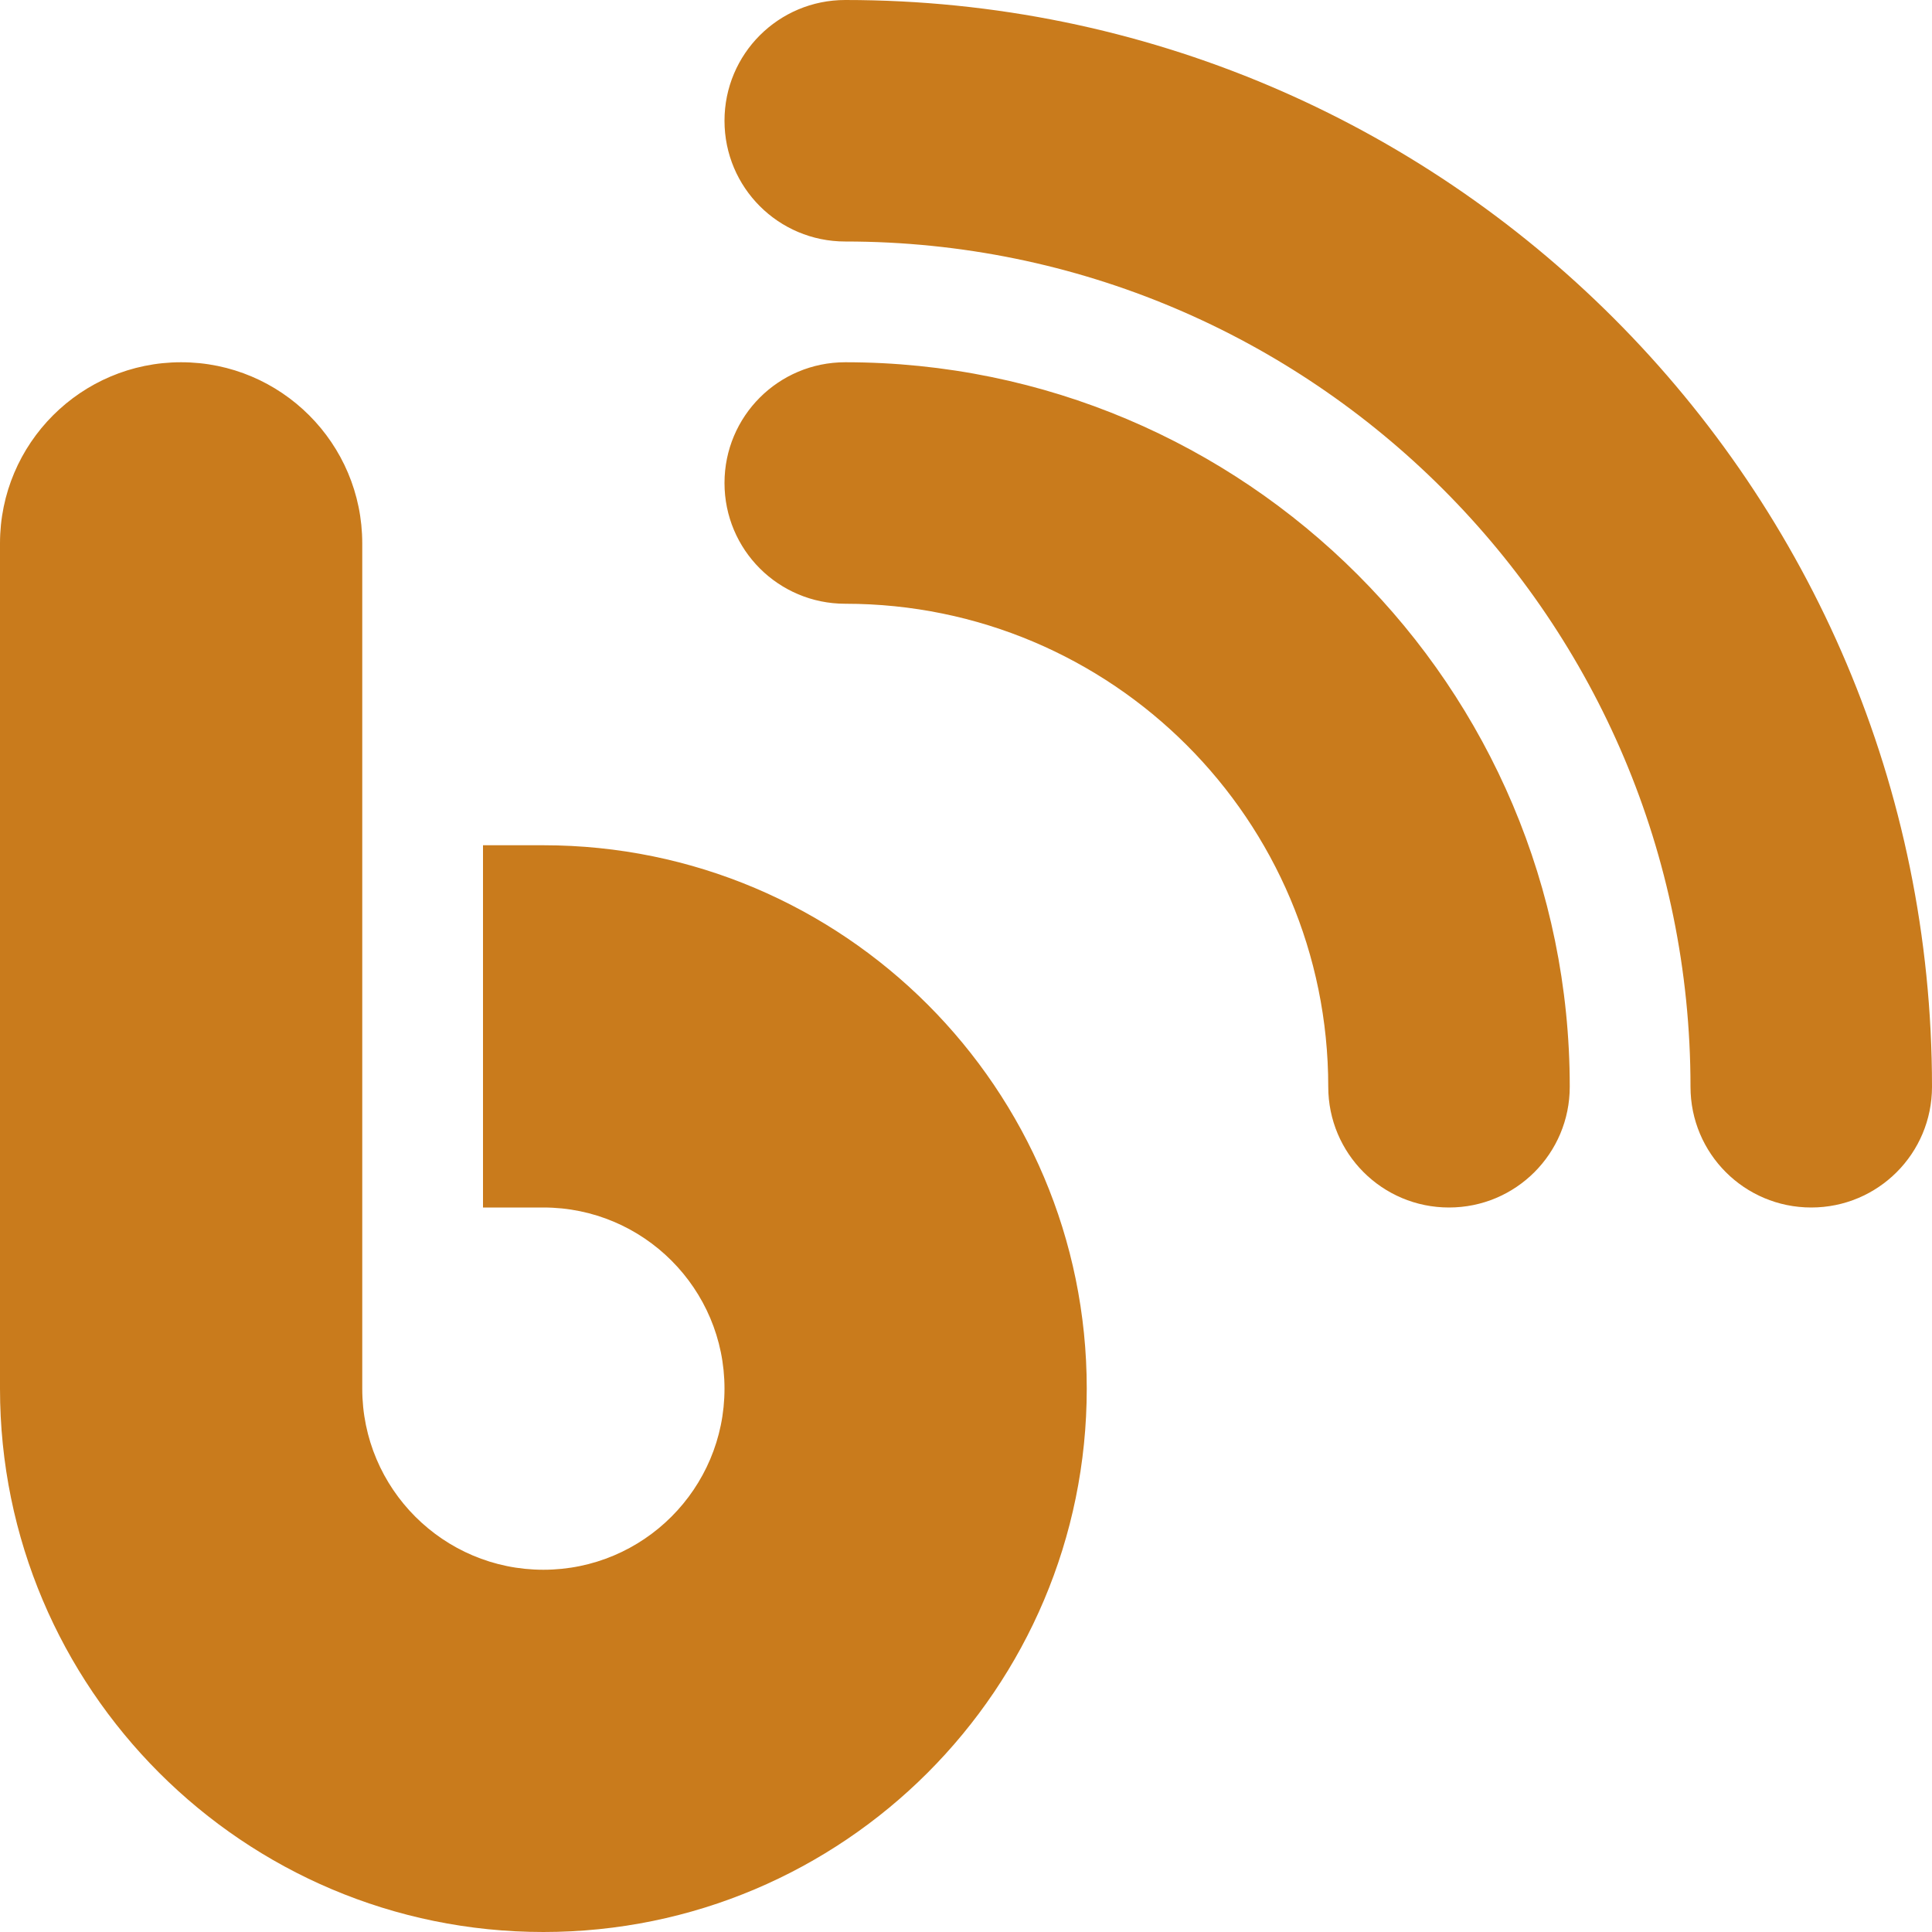
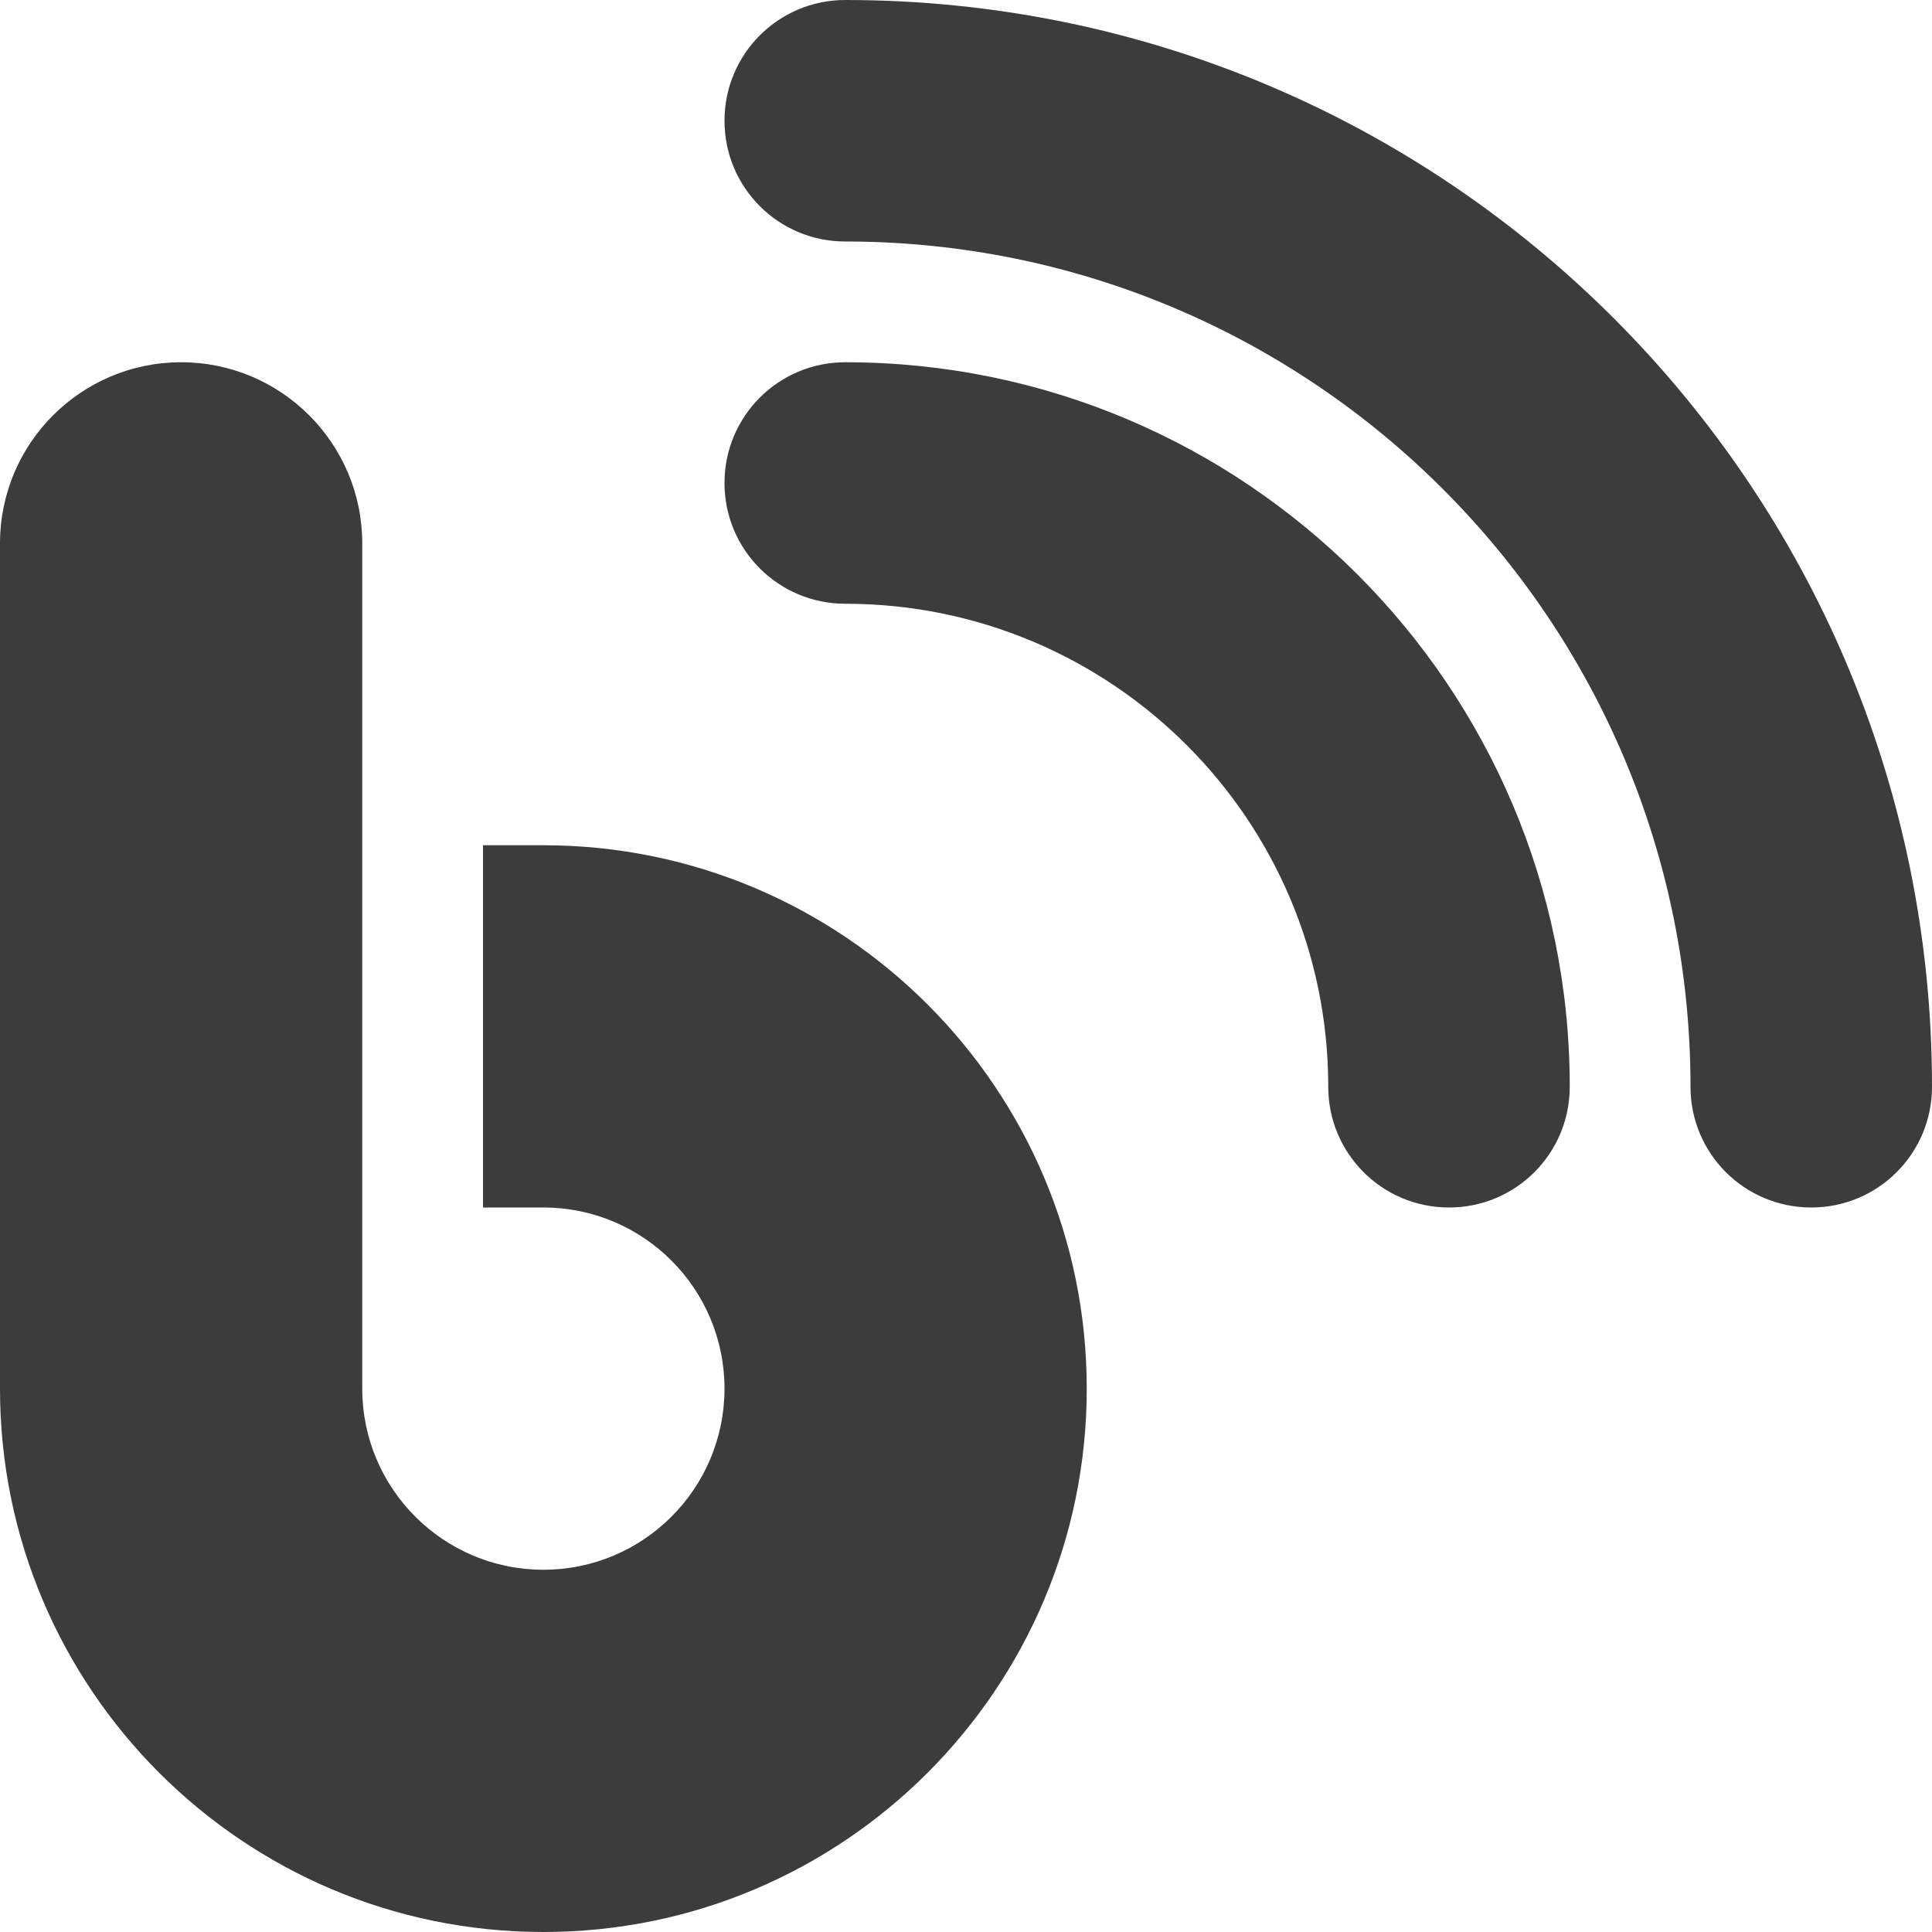
<svg xmlns="http://www.w3.org/2000/svg" height="16" width="16" viewBox="0 0 512 512">
-   <path d="M192 32c0 17.7 14.3 32 32 32c123.7 0 224 100.3 224 224c0 17.7 14.3 32 32 32s32-14.3 32-32C512 128.9 383.1 0 224 0c-17.7 0-32 14.3-32 32zm0 96c0 17.7 14.3 32 32 32c70.7 0 128 57.3 128 128c0 17.7 14.3 32 32 32s32-14.3 32-32c0-106-86-192-192-192c-17.7 0-32 14.3-32 32zM96 144c0-26.5-21.5-48-48-48S0 117.5 0 144V368c0 79.5 64.5 144 144 144s144-64.5 144-144s-64.5-144-144-144H128v96h16c26.5 0 48 21.5 48 48s-21.5 48-48 48s-48-21.5-48-48V144z" fill="#c97b1c" />
+   <path d="M192 32c0 17.7 14.3 32 32 32c123.7 0 224 100.3 224 224c0 17.7 14.3 32 32 32s32-14.3 32-32C512 128.9 383.1 0 224 0c-17.7 0-32 14.3-32 32zm0 96c0 17.7 14.3 32 32 32c70.7 0 128 57.3 128 128c0 17.7 14.3 32 32 32s32-14.3 32-32c0-106-86-192-192-192c-17.7 0-32 14.3-32 32zM96 144c0-26.5-21.5-48-48-48S0 117.5 0 144V368c0 79.5 64.5 144 144 144s144-64.5 144-144s-64.5-144-144-144H128v96h16c26.5 0 48 21.5 48 48s-21.5 48-48 48s-48-21.5-48-48V144z" fill="rgb(60, 60, 60)" />
</svg>
